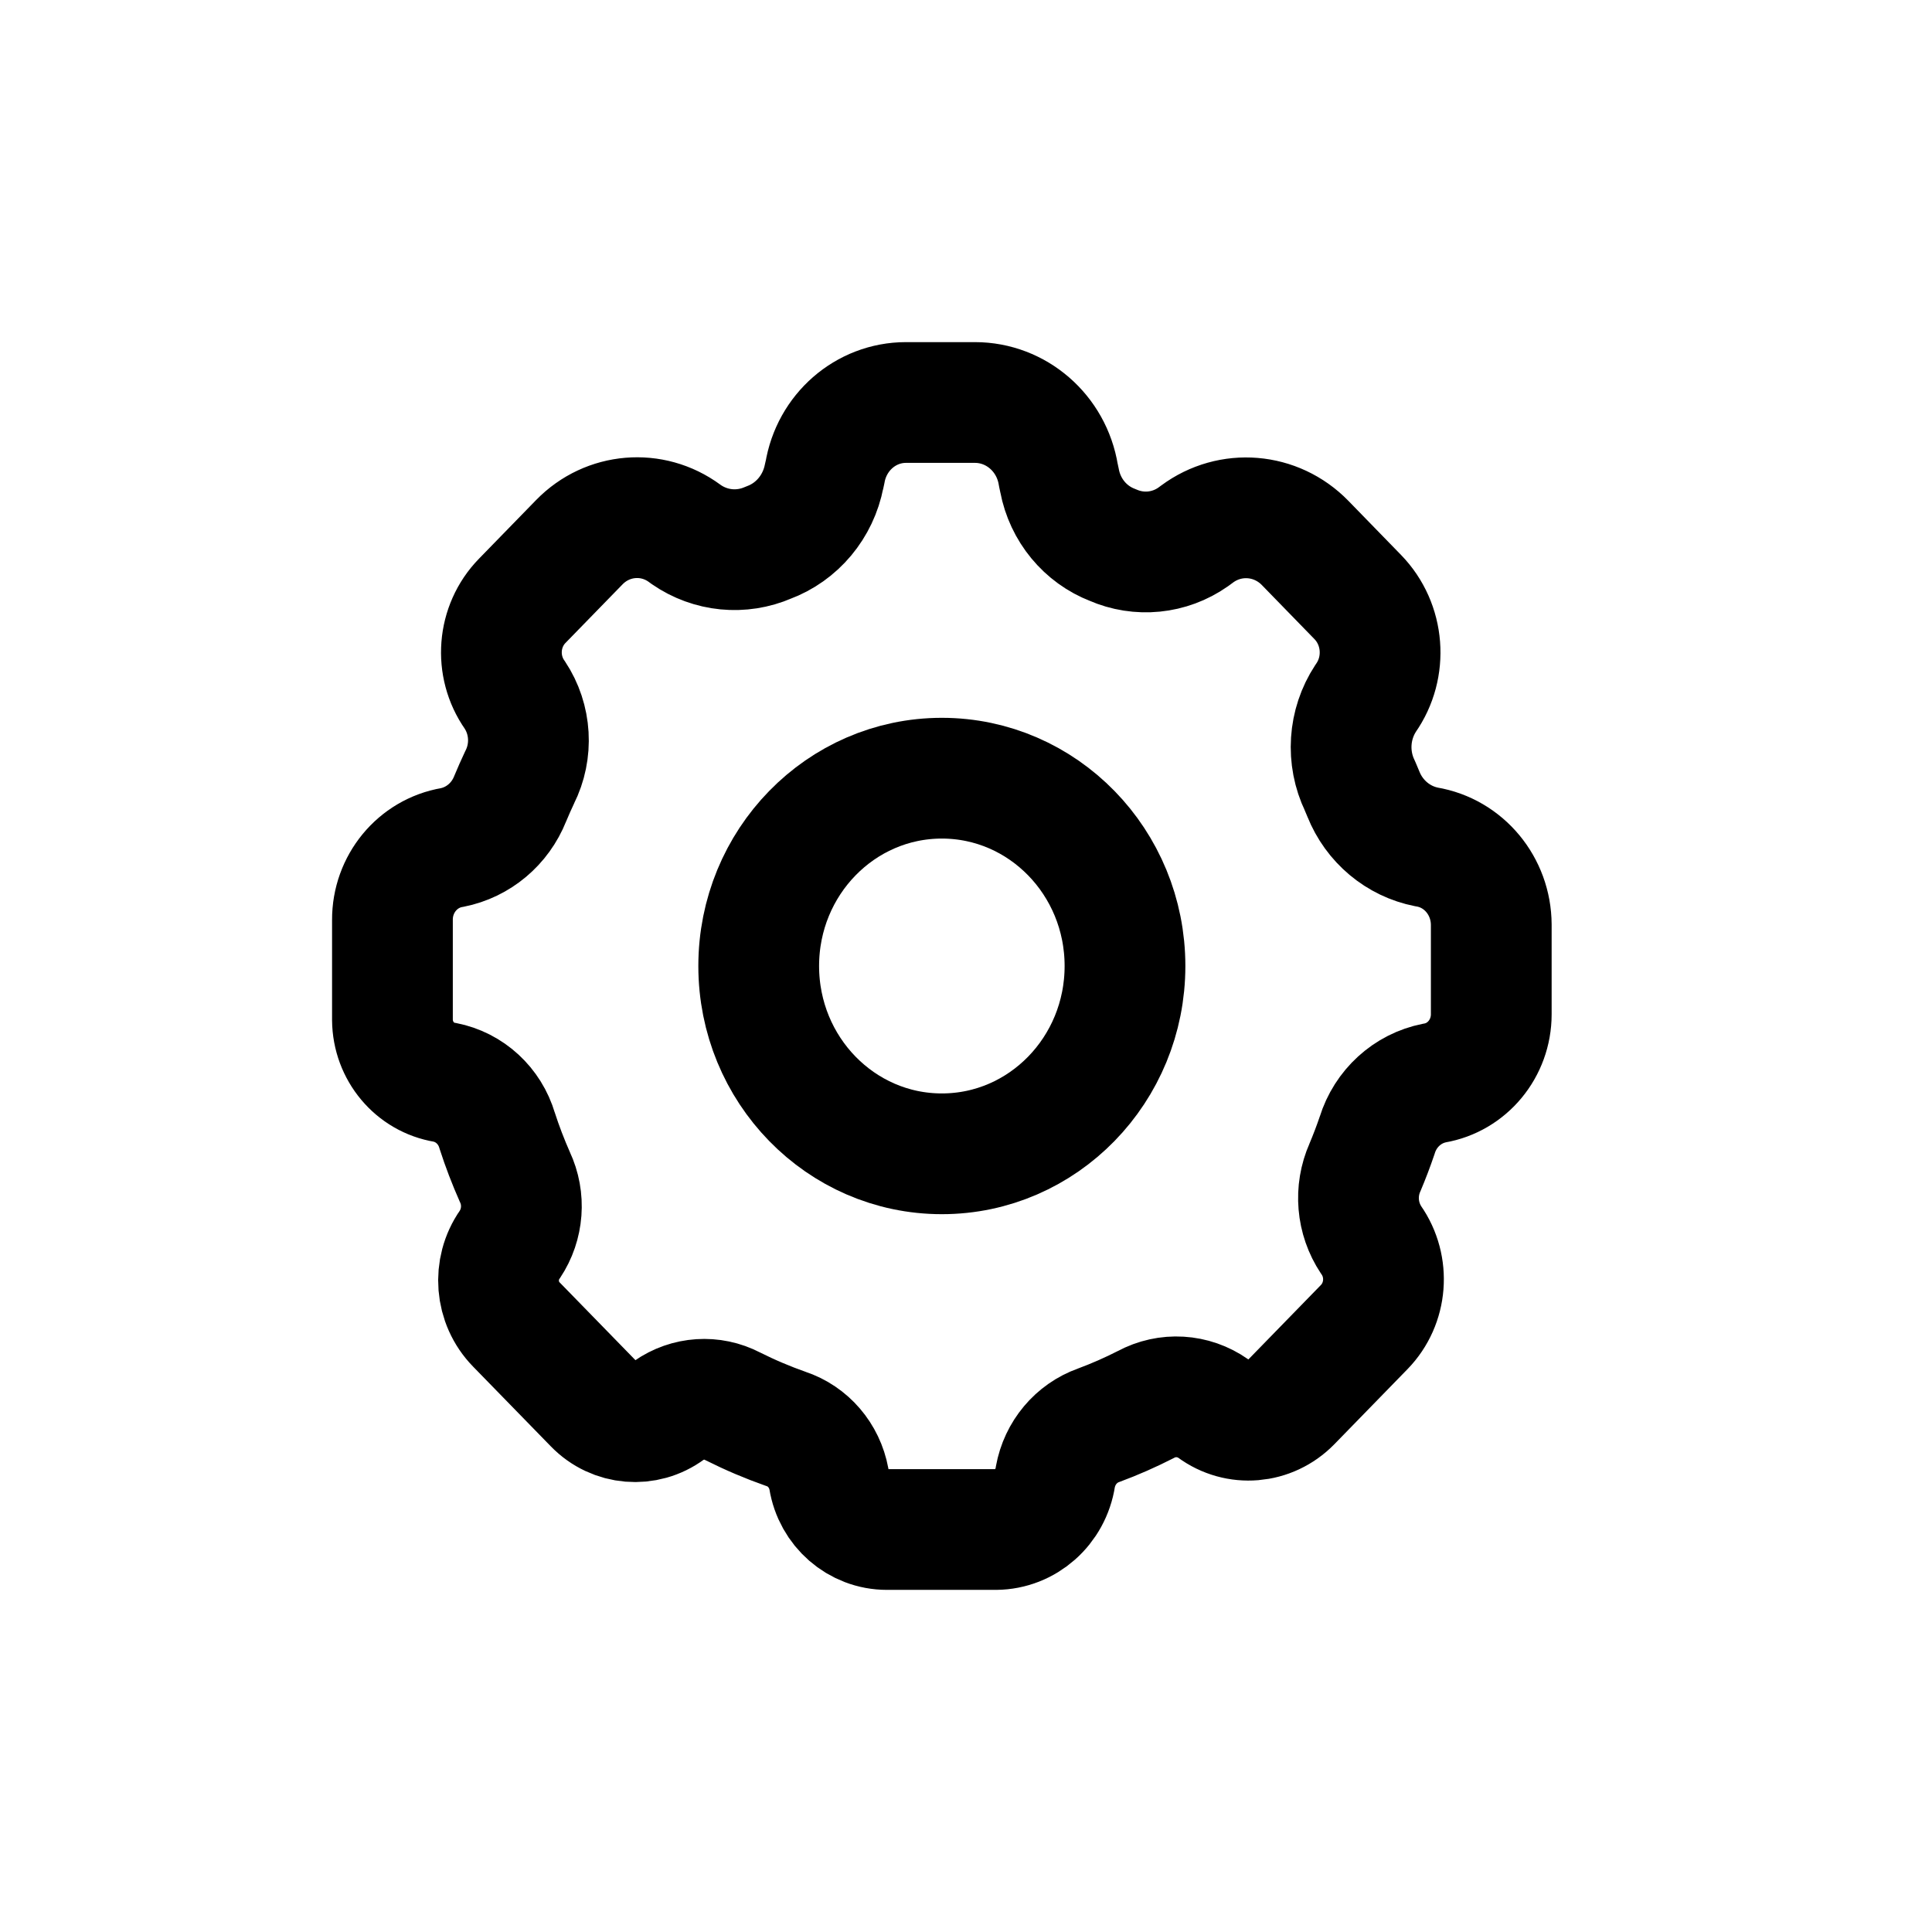
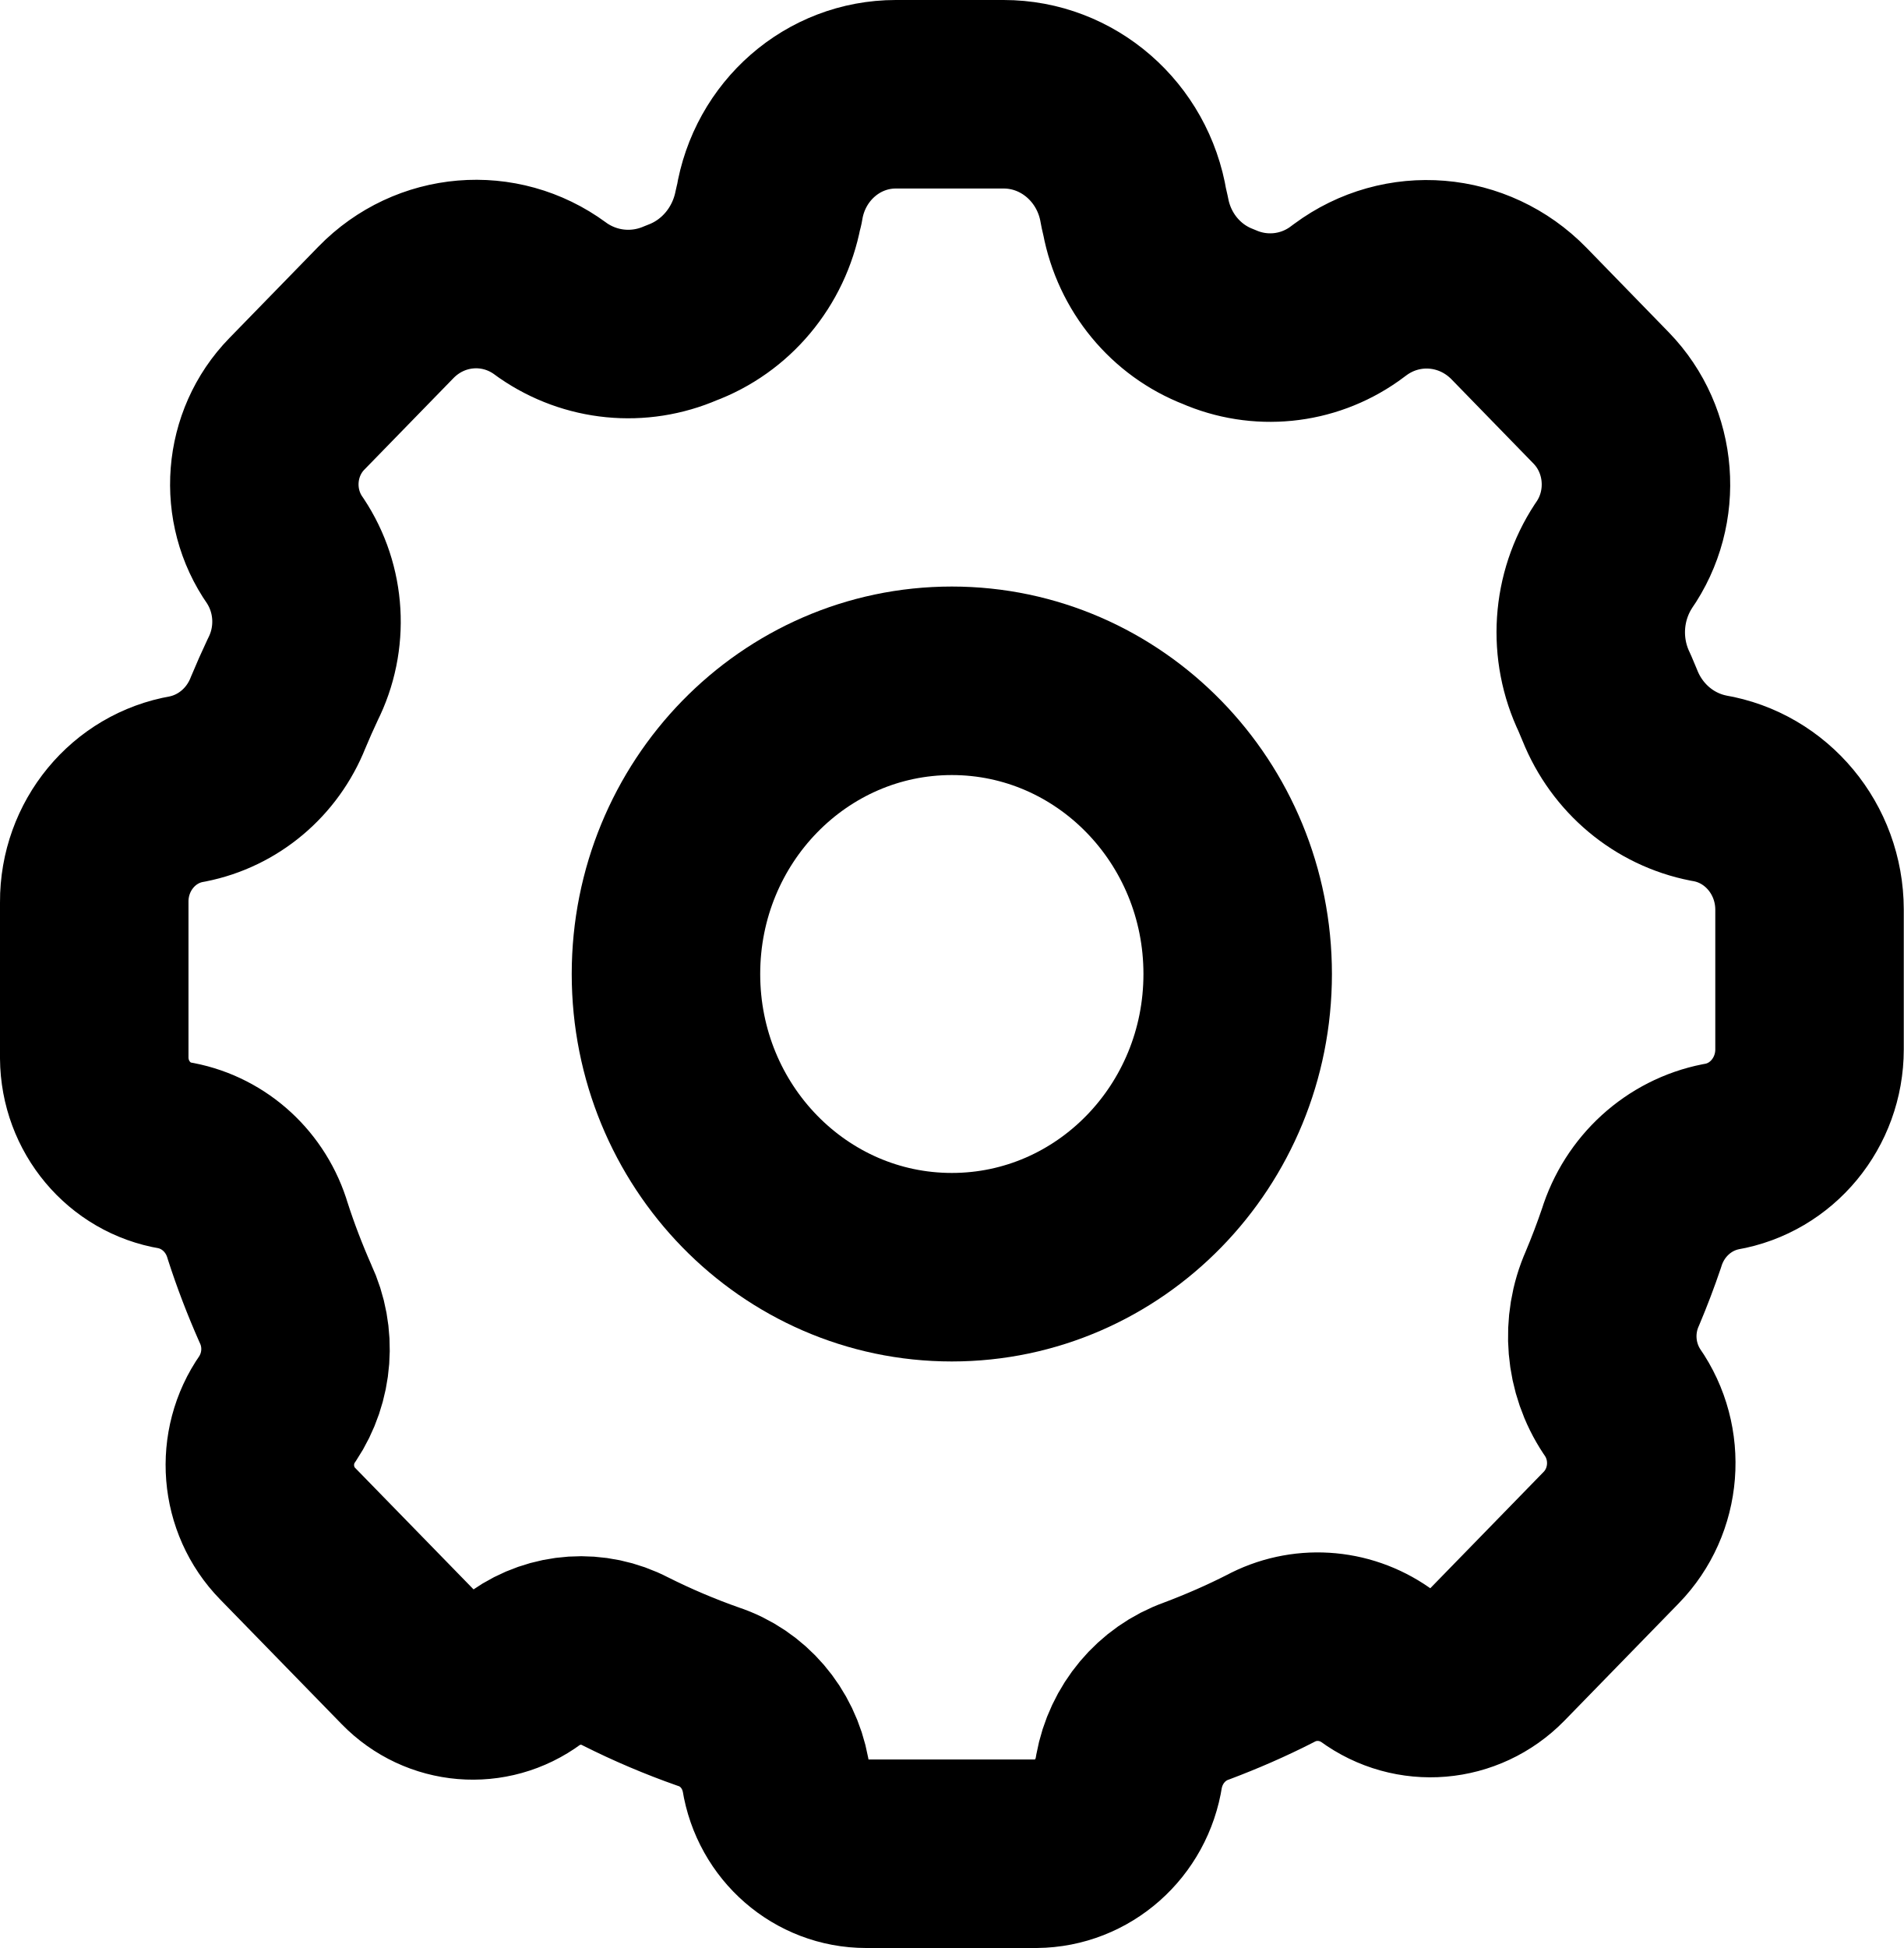
- <svg xmlns="http://www.w3.org/2000/svg" viewBox="0 0 24 24" fill="none">
-   <g id="SVGRepo_bgCarrier" stroke-width="0" />
-   <g id="SVGRepo_tracerCarrier" stroke-linecap="round" stroke-linejoin="round" />
-   <g id="SVGRepo_iconCarrier">
-     <path fill-rule="evenodd" clip-rule="evenodd" d="M11.018 19C10.66 19 10.355 18.735 10.297 18.373C10.243 18.08 10.038 17.841 9.762 17.75C9.537 17.671 9.316 17.577 9.103 17.47C8.848 17.337 8.543 17.357 8.307 17.522C8.022 17.733 7.629 17.7 7.381 17.445L6.414 16.453C6.153 16.186 6.119 15.765 6.334 15.458C6.499 15.21 6.523 14.891 6.396 14.621C6.313 14.433 6.239 14.241 6.176 14.045C6.085 13.736 5.834 13.505 5.525 13.445C5.153 13.384 4.878 13.056 4.875 12.669V11.428C4.873 10.982 5.187 10.601 5.616 10.528C5.941 10.464 6.213 10.236 6.338 9.921C6.375 9.832 6.414 9.744 6.455 9.657C6.62 9.33 6.597 8.937 6.395 8.633C6.142 8.273 6.181 7.778 6.487 7.464L7.197 6.735C7.548 6.375 8.101 6.329 8.504 6.625L8.526 6.641C8.827 6.849 9.21 6.886 9.544 6.741C9.902 6.609 10.165 6.294 10.238 5.912L10.247 5.878C10.328 5.372 10.754 5 11.254 5H12.111C12.625 5 13.063 5.381 13.147 5.9L13.162 5.97C13.231 6.336 13.481 6.639 13.822 6.77C14.15 6.914 14.527 6.877 14.822 6.67L14.871 6.634C15.284 6.328 15.853 6.375 16.213 6.745L16.867 7.417C17.195 7.755 17.237 8.287 16.965 8.674C16.752 8.998 16.725 9.413 16.894 9.763L16.936 9.863C17.072 10.204 17.368 10.452 17.722 10.521C18.184 10.598 18.523 11.007 18.525 11.487V12.6C18.525 13.023 18.226 13.385 17.819 13.454C17.484 13.52 17.211 13.769 17.108 14.102C17.063 14.235 17.012 14.369 16.956 14.502C16.826 14.795 16.855 15.136 17.032 15.402C17.266 15.736 17.23 16.194 16.947 16.485L16.039 17.417C15.779 17.683 15.37 17.718 15.072 17.498C14.823 17.323 14.5 17.304 14.233 17.448C14.043 17.545 13.848 17.631 13.648 17.705C13.369 17.804 13.164 18.049 13.11 18.346C13.053 18.72 12.74 18.997 12.371 19H11.018Z" stroke="#000000" stroke-width="1.5" stroke-linecap="round" stroke-linejoin="round" />
-     <path fill-rule="evenodd" clip-rule="evenodd" d="M13.975 12C13.975 13.289 12.956 14.333 11.7 14.333C10.444 14.333 9.425 13.289 9.425 12C9.425 10.711 10.444 9.667 11.7 9.667C12.956 9.667 13.975 10.711 13.975 12Z" stroke="#000000" stroke-width="1.5" stroke-linecap="round" stroke-linejoin="round" />
+ <svg xmlns="http://www.w3.org/2000/svg" viewBox="0 0 15.15 15.5" fill="none" version="1.1" id="svg2" width="15.15" height="15.5">
+   <defs id="defs2" />
+   <g id="SVGRepo_bgCarrier" stroke-width="0" transform="translate(-4.125001,-4.25)" />
+   <g id="SVGRepo_tracerCarrier" stroke-linecap="round" stroke-linejoin="round" transform="translate(-4.125001,-4.25)" />
+   <g id="SVGRepo_iconCarrier" transform="translate(-4.125001,-4.25)">
+     <path fill-rule="evenodd" clip-rule="evenodd" d="M 11.018,19 C 10.66,19 10.355,18.735 10.297,18.373 10.243,18.08 10.038,17.841 9.762,17.75 9.537,17.671 9.316,17.577 9.103,17.47 8.848,17.337 8.543,17.357 8.307,17.522 8.022,17.733 7.629,17.7 7.381,17.445 L 6.414,16.453 C 6.153,16.186 6.119,15.765 6.334,15.458 6.499,15.21 6.523,14.891 6.396,14.621 6.313,14.433 6.239,14.241 6.176,14.045 6.085,13.736 5.834,13.505 5.525,13.445 5.153,13.384 4.878,13.056 4.875,12.669 v -1.241 c -0.002,-0.446 0.312,-0.827 0.741,-0.9 C 5.941,10.464 6.213,10.236 6.338,9.921 6.375,9.832 6.414,9.744 6.455,9.657 6.62,9.33 6.597,8.937 6.395,8.633 6.142,8.273 6.181,7.778 6.487,7.464 L 7.197,6.735 C 7.548,6.375 8.101,6.329 8.504,6.625 l 0.022,0.016 c 0.301,0.208 0.684,0.245 1.018,0.1 C 9.902,6.609 10.165,6.294 10.238,5.912 L 10.247,5.878 C 10.328,5.372 10.754,5 11.254,5 h 0.858 c 0.513,-2.4e-4 0.951,0.381 1.035,0.9 l 0.016,0.07 c 0.069,0.366 0.319,0.669 0.659,0.8 0.328,0.144 0.706,0.107 1,-0.1 l 0.049,-0.036 c 0.413,-0.306 0.982,-0.259 1.343,0.111 l 0.654,0.672 c 0.328,0.338 0.369,0.87 0.098,1.257 -0.213,0.324 -0.24,0.739 -0.071,1.089 l 0.042,0.1 c 0.137,0.342 0.432,0.589 0.786,0.658 0.462,0.077 0.802,0.486 0.803,0.966 V 12.6 c -10e-5,0.423 -0.299,0.785 -0.706,0.854 -0.335,0.066 -0.608,0.315 -0.711,0.648 -0.045,0.133 -0.096,0.267 -0.152,0.4 -0.13,0.293 -0.101,0.634 0.076,0.9 0.234,0.334 0.198,0.792 -0.086,1.083 l -0.908,0.932 c -0.26,0.266 -0.669,0.3 -0.967,0.081 -0.249,-0.174 -0.572,-0.194 -0.839,-0.05 -0.19,0.097 -0.386,0.182 -0.585,0.257 -0.279,0.099 -0.484,0.344 -0.538,0.641 -0.057,0.374 -0.37,0.651 -0.739,0.654 z" stroke="#000000" stroke-width="1.5" stroke-linecap="round" stroke-linejoin="round" id="path1" />
+     <path fill-rule="evenodd" clip-rule="evenodd" d="m 13.975,12 c 0,1.288 -1.018,2.333 -2.275,2.333 -1.256,0 -2.275,-1.044 -2.275,-2.333 0,-1.288 1.018,-2.333 2.275,-2.333 1.256,0 2.275,1.045 2.275,2.333 z" stroke="#000000" stroke-width="1.5" stroke-linecap="round" stroke-linejoin="round" id="path2" />
  </g>
</svg>
